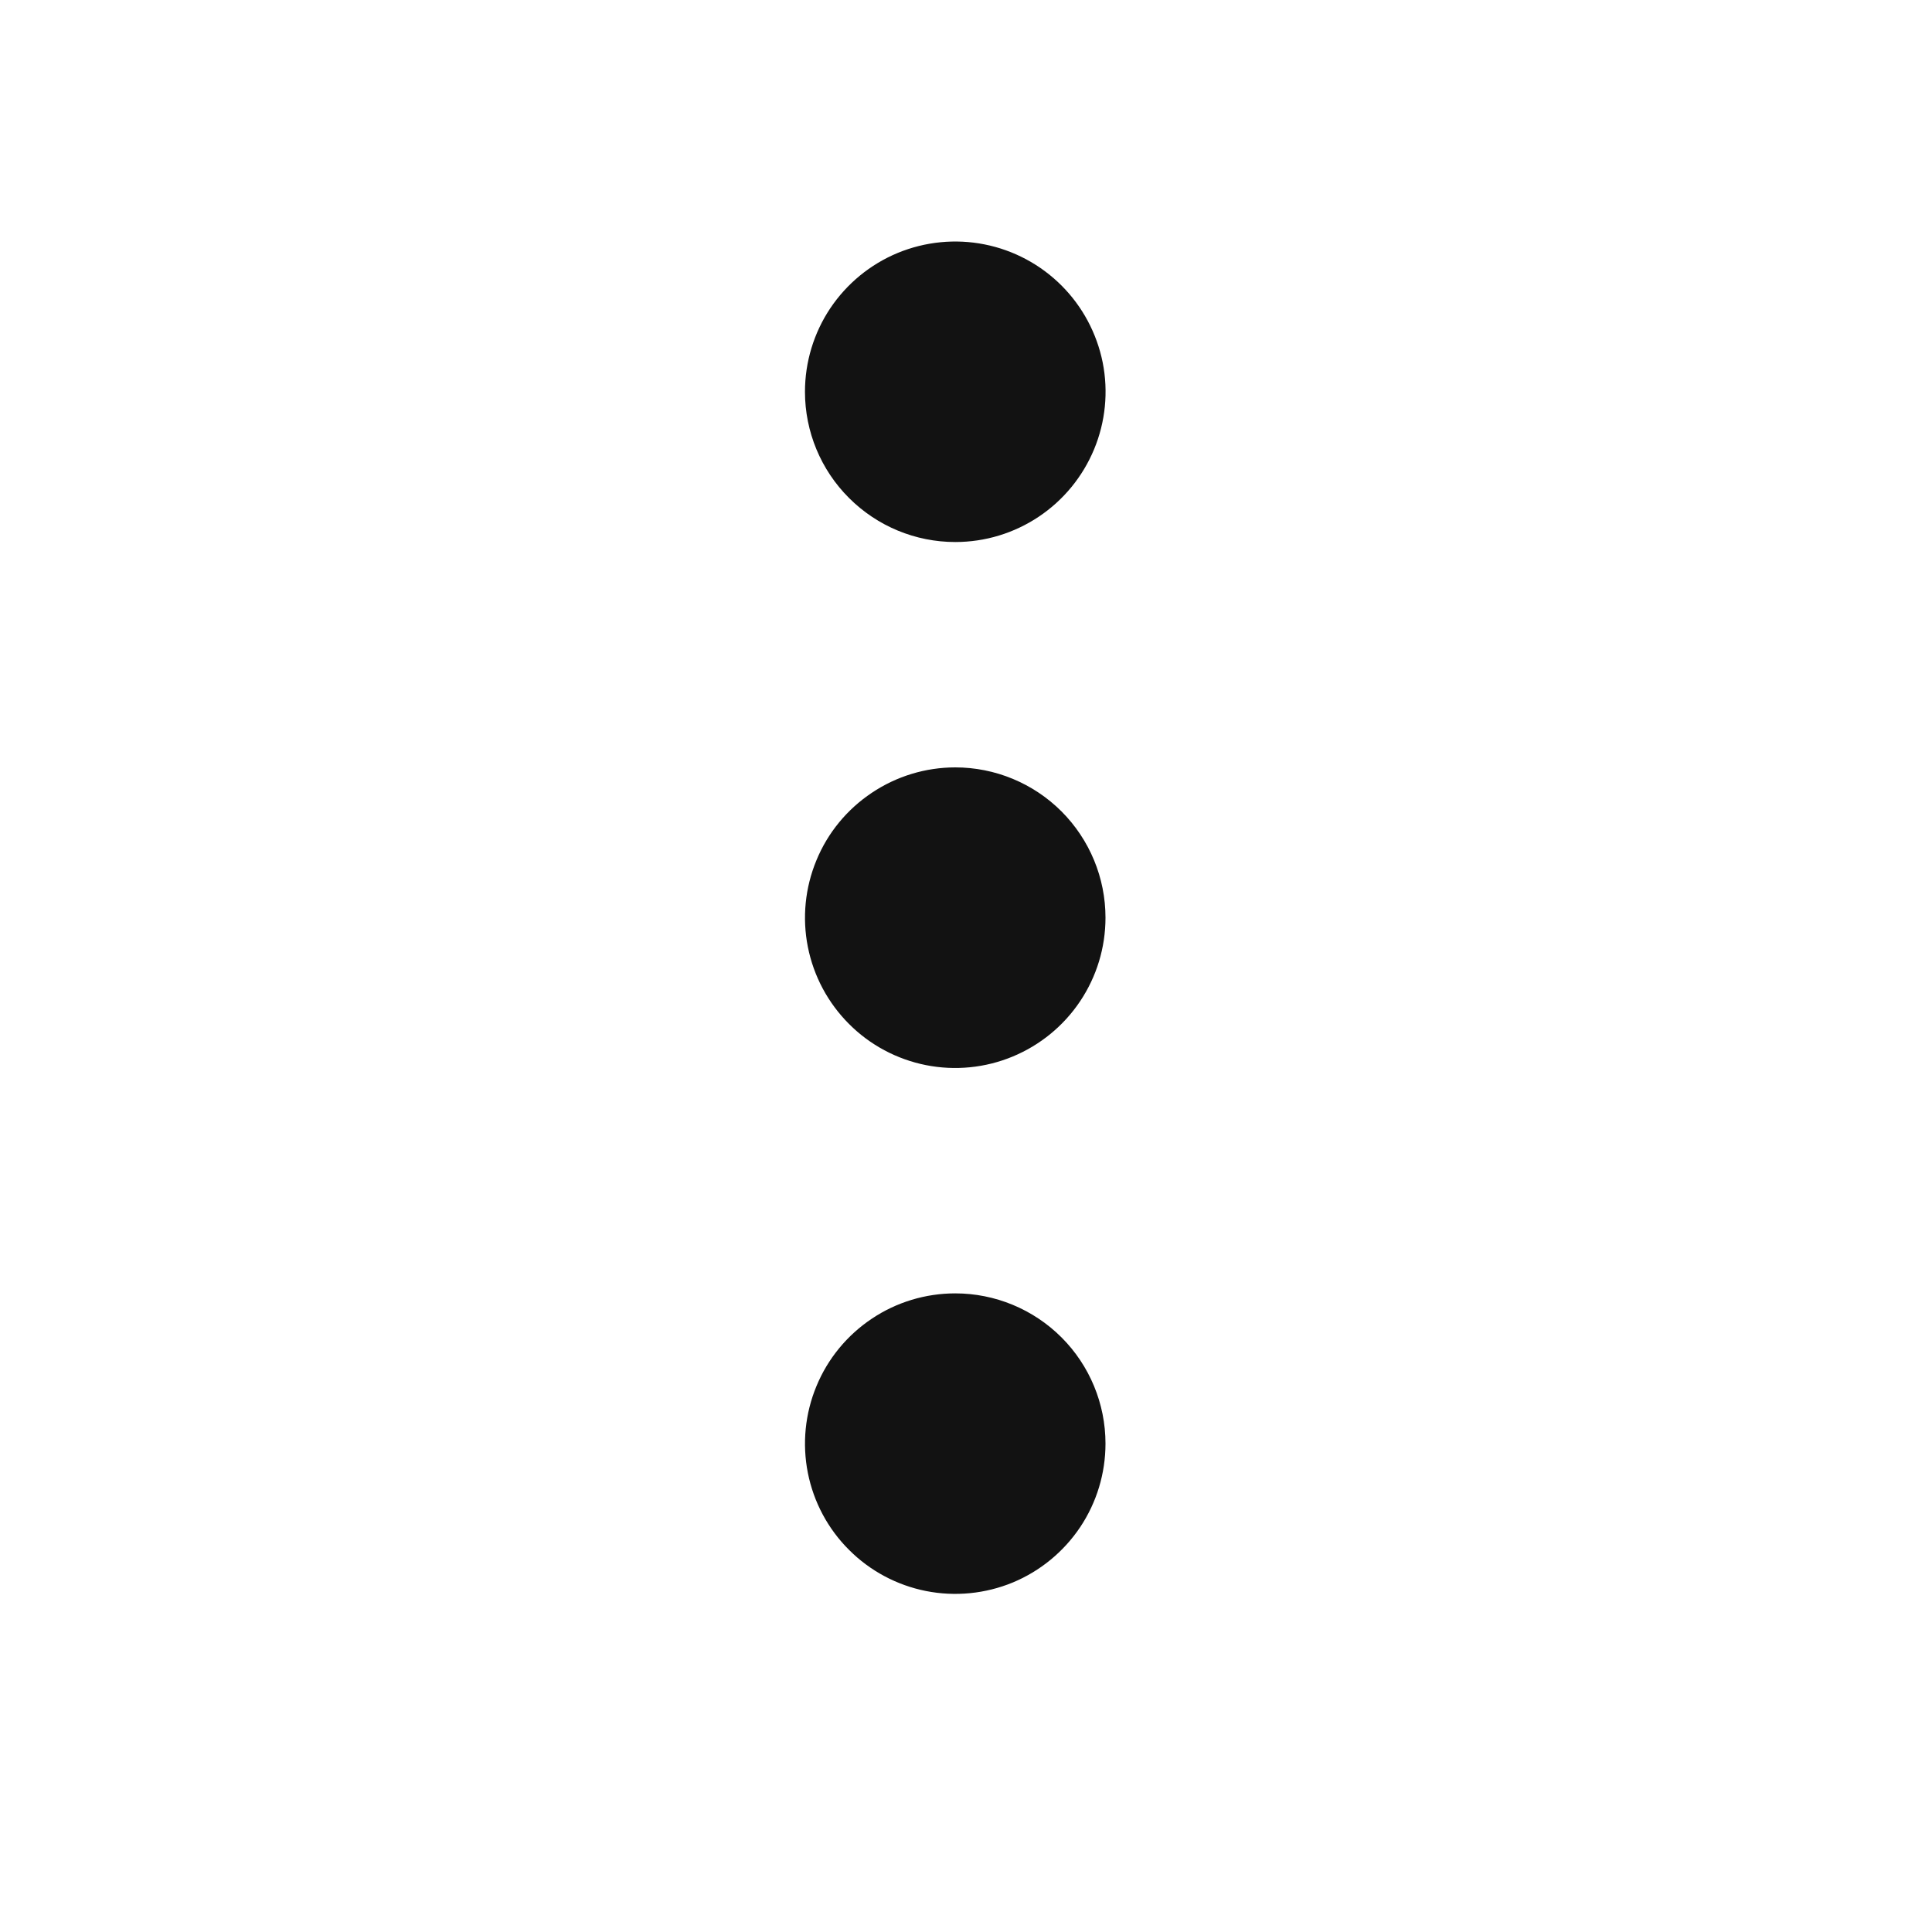
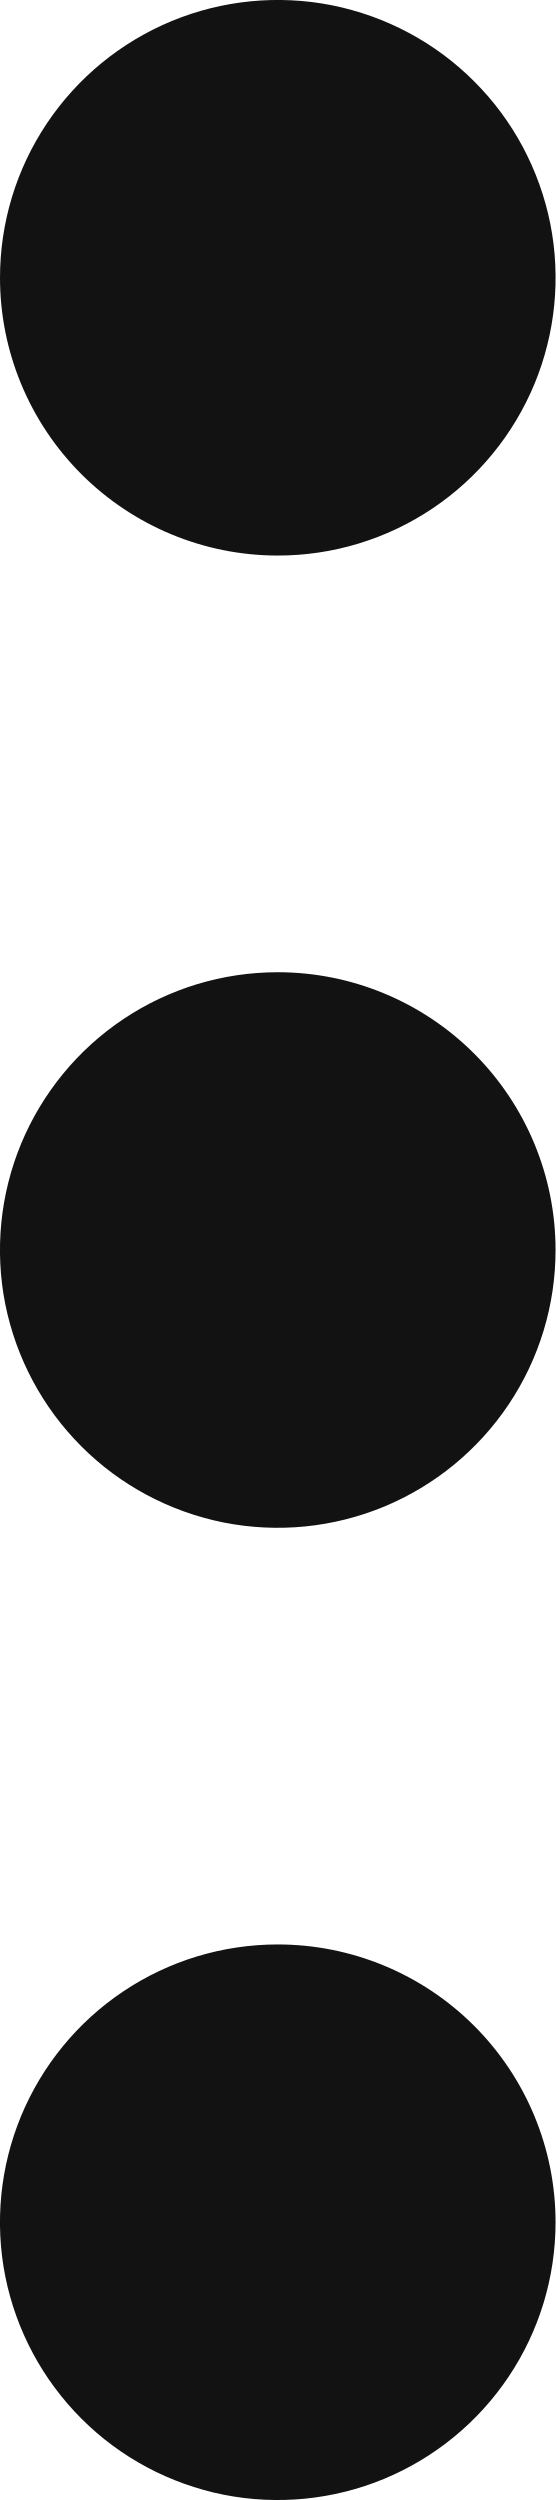
- <svg xmlns="http://www.w3.org/2000/svg" width="20" height="20" viewBox="0 0 20 20" fill="none">
-   <path d="M9.889 5.611C10.197 5.611 10.497 5.52 10.753 5.349C11.009 5.178 11.208 4.935 11.326 4.651C11.444 4.367 11.475 4.054 11.415 3.752C11.354 3.45 11.206 3.173 10.989 2.956C10.771 2.738 10.494 2.59 10.192 2.53C9.891 2.47 9.578 2.501 9.294 2.618C9.009 2.736 8.766 2.936 8.595 3.191C8.424 3.447 8.333 3.748 8.333 4.056C8.333 4.468 8.497 4.864 8.789 5.155C9.081 5.447 9.476 5.611 9.889 5.611ZM9.889 13.389C9.581 13.389 9.28 13.48 9.025 13.651C8.769 13.822 8.569 14.065 8.452 14.349C8.334 14.633 8.303 14.946 8.363 15.248C8.423 15.55 8.571 15.827 8.789 16.044C9.006 16.262 9.284 16.41 9.585 16.47C9.887 16.53 10.2 16.499 10.484 16.382C10.768 16.264 11.011 16.064 11.182 15.809C11.353 15.553 11.444 15.252 11.444 14.944C11.444 14.532 11.28 14.136 10.989 13.845C10.697 13.553 10.301 13.389 9.889 13.389ZM9.889 7.944C9.581 7.944 9.28 8.036 9.025 8.207C8.769 8.378 8.569 8.62 8.452 8.905C8.334 9.189 8.303 9.502 8.363 9.803C8.423 10.105 8.571 10.382 8.789 10.6C9.006 10.818 9.284 10.966 9.585 11.026C9.887 11.086 10.2 11.055 10.484 10.937C10.768 10.819 11.011 10.62 11.182 10.364C11.353 10.108 11.444 9.808 11.444 9.5C11.444 9.087 11.28 8.692 10.989 8.4C10.697 8.108 10.301 7.944 9.889 7.944Z" fill="#121212" />
+ <svg xmlns="http://www.w3.org/2000/svg" width="4" height="18" viewBox="0 0 4 18" fill="none">
+   <path d="M2 4C2.396 4 2.782 3.883 3.111 3.663C3.44 3.443 3.696 3.131 3.848 2.765C3.999 2.4 4.039 1.998 3.962 1.61C3.884 1.222 3.694 0.865 3.414 0.586C3.135 0.306 2.778 0.116 2.39 0.038C2.002 -0.039 1.6 0.001 1.235 0.152C0.869 0.304 0.557 0.56 0.337 0.889C0.117 1.218 1.07779e-06 1.604 1.07779e-06 2C1.07779e-06 2.53 0.211 3.039 0.586 3.414C0.961 3.789 1.47 4 2 4ZM2 14C1.604 14 1.218 14.117 0.889 14.337C0.56 14.557 0.304 14.869 0.152 15.235C0.001 15.6 -0.039 16.002 0.038 16.39C0.116 16.778 0.306 17.134 0.586 17.414C0.865 17.694 1.222 17.884 1.61 17.962C1.998 18.039 2.4 17.999 2.765 17.848C3.131 17.696 3.443 17.44 3.663 17.111C3.883 16.782 4 16.396 4 16C4 15.47 3.789 14.961 3.414 14.586C3.039 14.211 2.53 14 2 14ZM2 7C1.604 7 1.218 7.117 0.889 7.337C0.56 7.557 0.304 7.869 0.152 8.235C0.001 8.6 -0.039 9.002 0.038 9.39C0.116 9.778 0.306 10.134 0.586 10.414C0.865 10.694 1.222 10.884 1.61 10.962C1.998 11.039 2.4 10.999 2.765 10.848C3.131 10.696 3.443 10.44 3.663 10.111C3.883 9.782 4 9.396 4 9C4 8.47 3.789 7.961 3.414 7.586C3.039 7.211 2.53 7 2 7Z" fill="#121212" />
</svg>
